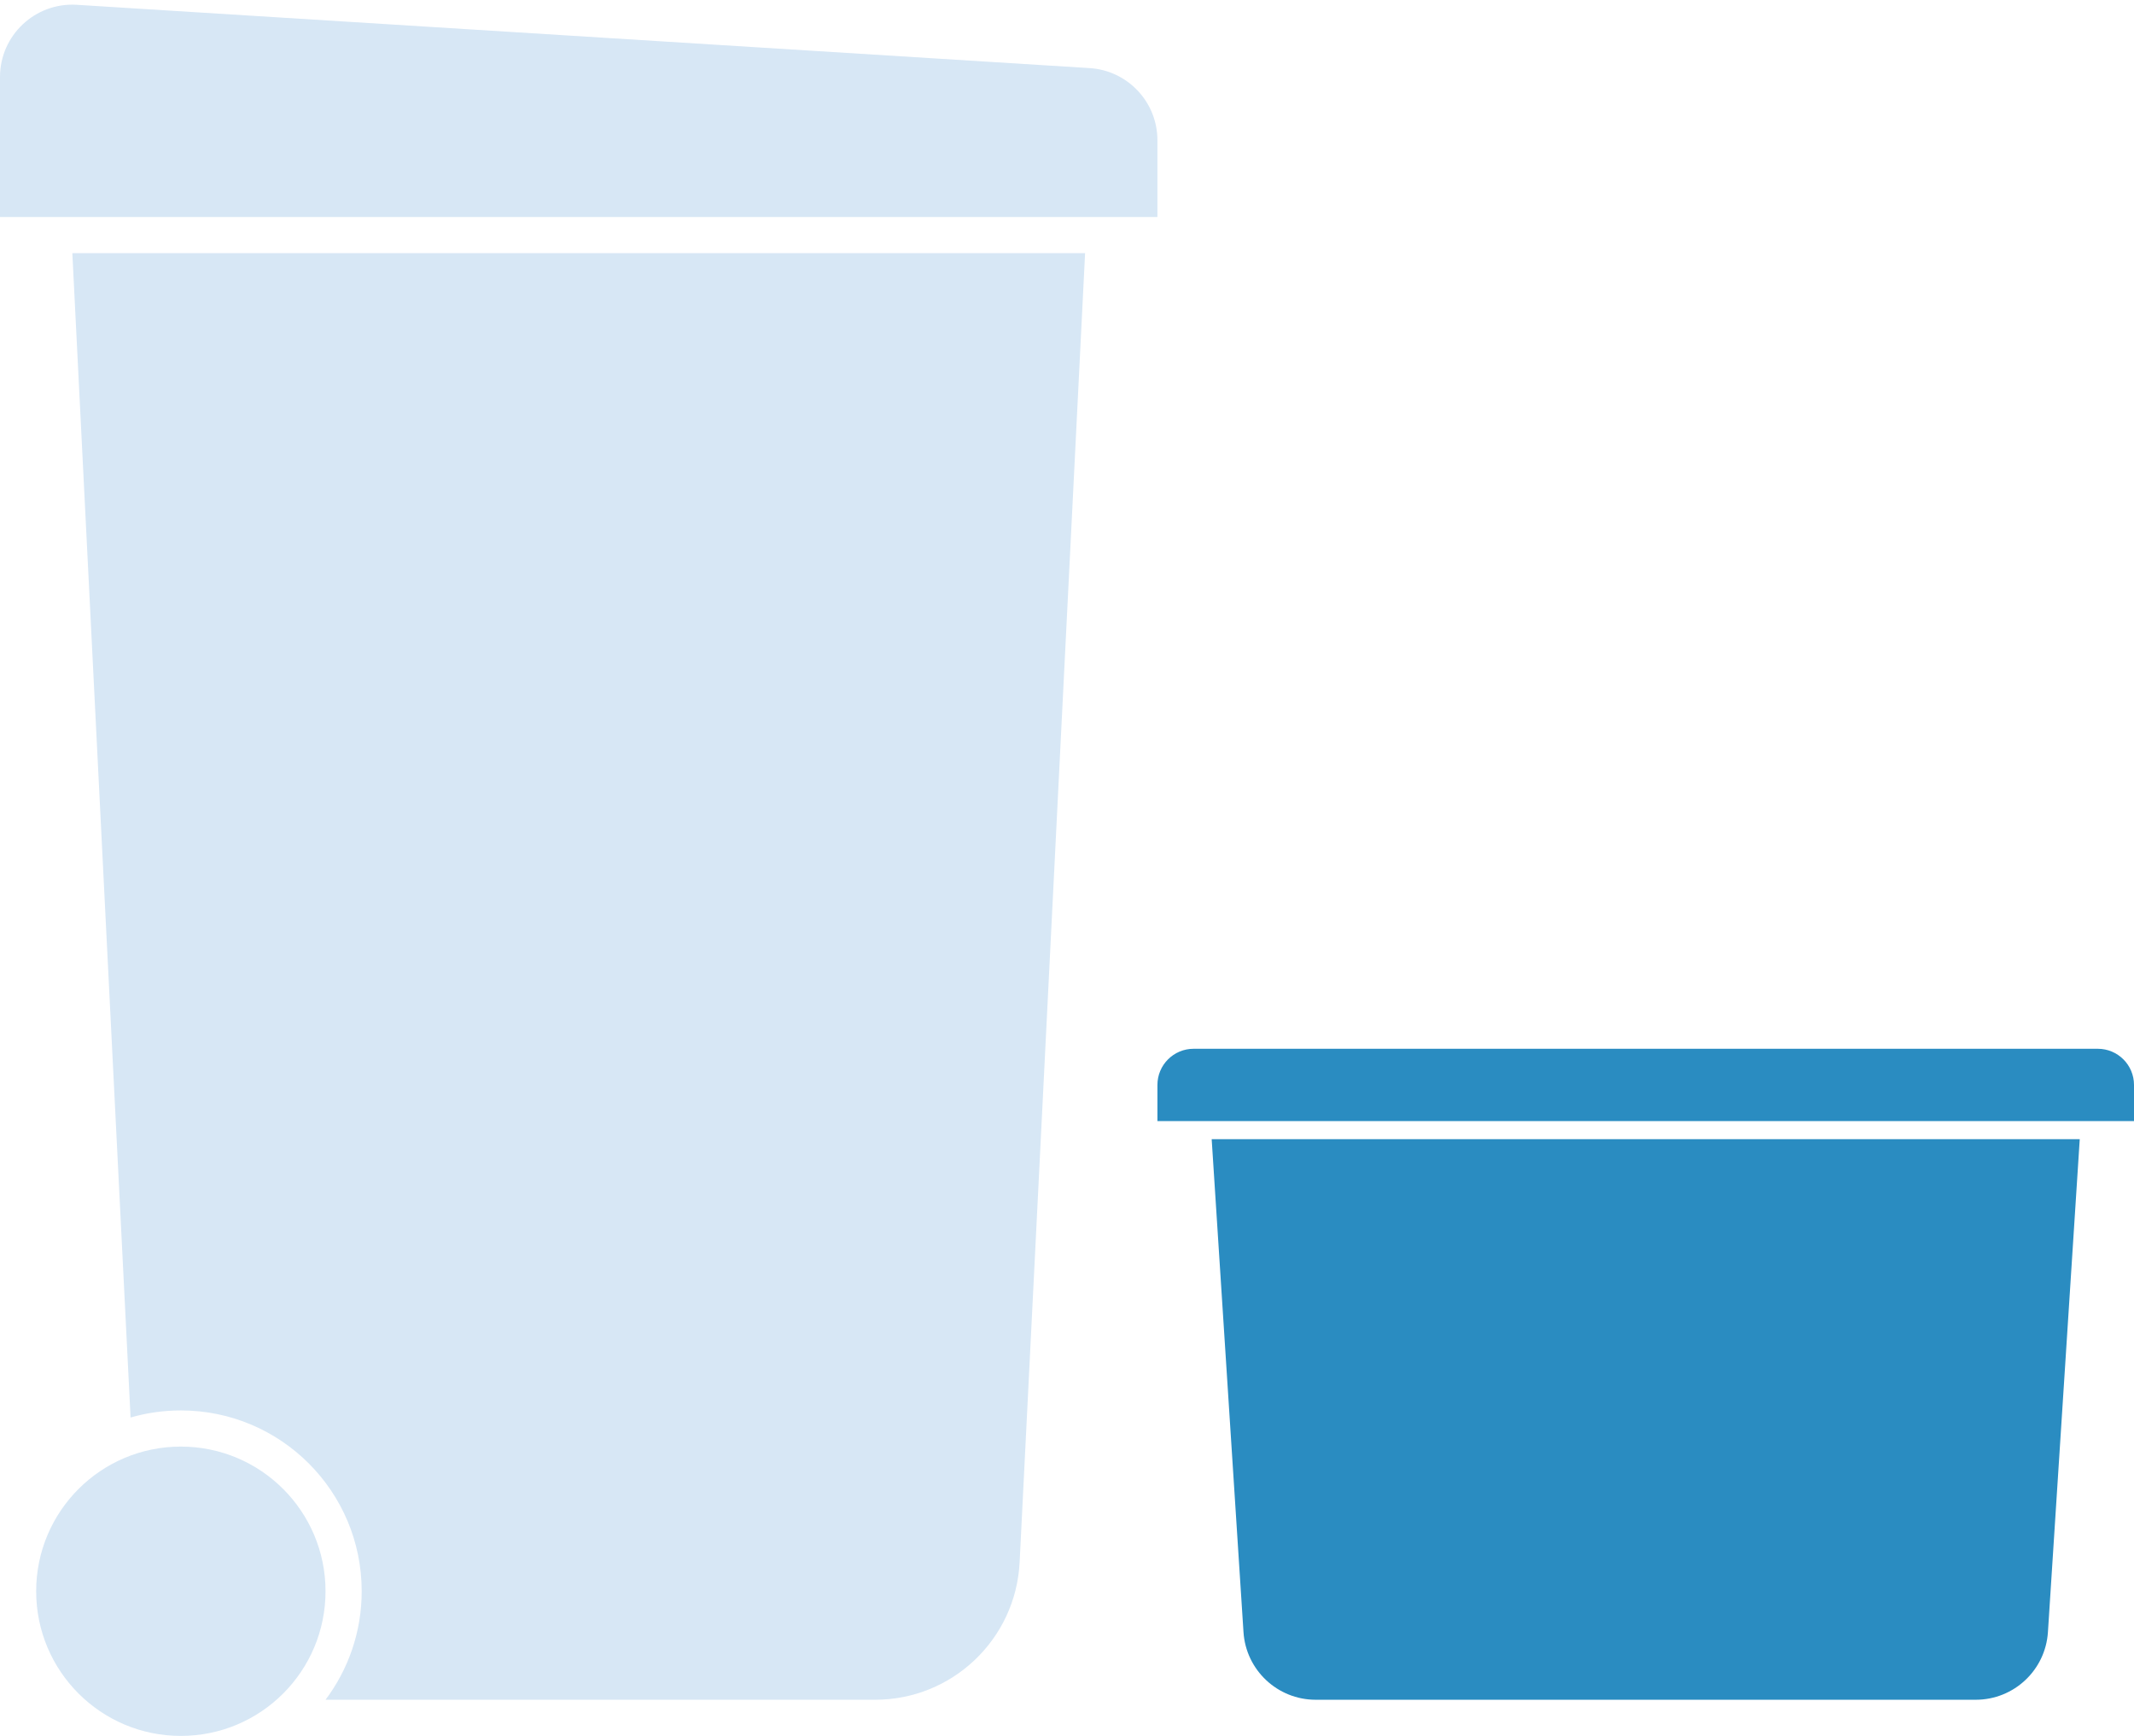
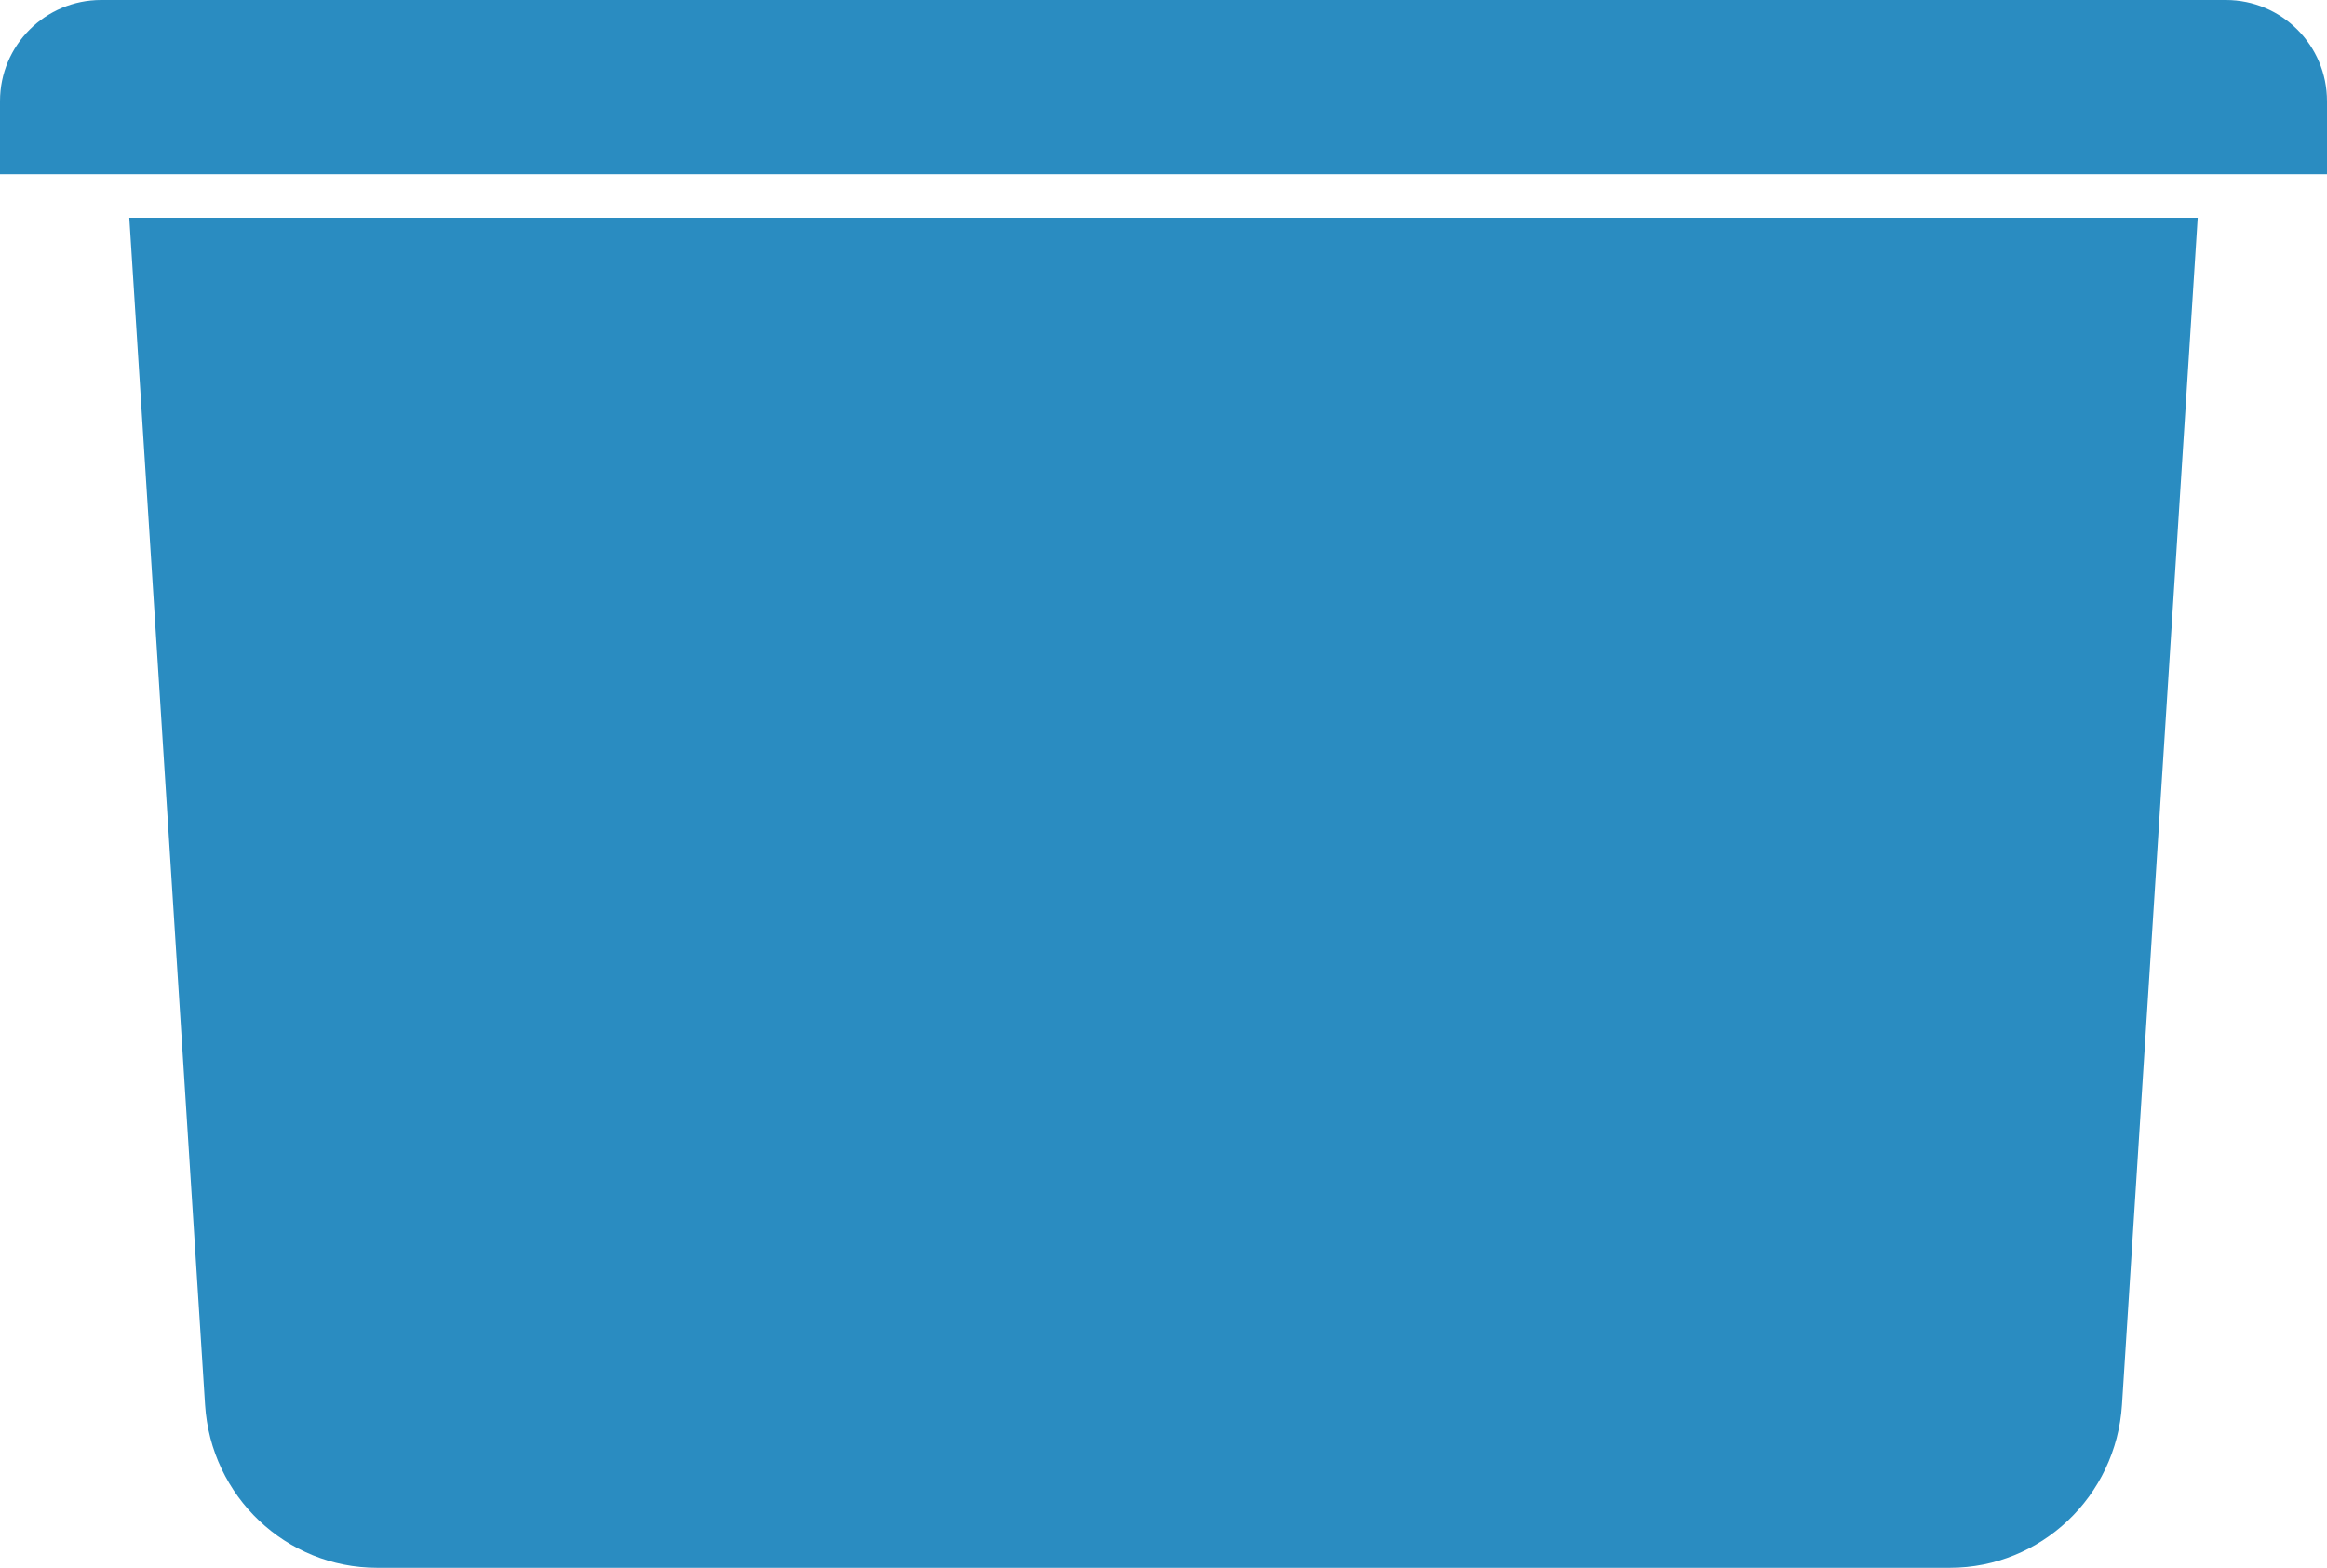
- <svg xmlns="http://www.w3.org/2000/svg" viewBox="0 0 118 96" fill="none">
-   <path d="M0 4.258C0 1.951 1.947 0.122 4.25 0.266L60.249 3.766C62.358 3.897 64 5.646 64 7.758V12H0V4.258Z" fill="#d7e7f5" />
-   <path d="M60 14H4L7.22 78.392C8.102 78.137 9.035 78 10 78C15.523 78 20 82.477 20 88C20 90.251 19.256 92.329 18.001 94H48.39C52.653 94 56.167 90.657 56.38 86.4L60 14Z" fill="#d7e7f5" />
-   <circle cx="10" cy="88" r="8" fill="#d7e7f5" />
-   <path className="body" fillRule="evenodd" clipRule="evenodd" d="M115 63H67L68.759 90.257C68.894 92.362 70.641 94 72.75 94H109.25C111.359 94 113.106 92.362 113.241 90.257L115 63ZM87 67C85.895 67 85 67.895 85 69C85 70.105 85.895 71 87 71H95C96.105 71 97 70.105 97 69C97 67.895 96.105 67 95 67H87Z" fill="#2A8CC1" />
-   <path className="lid" d="M64 60C64 58.895 64.895 58 66 58H116C117.105 58 118 58.895 118 60V62H64V60Z" fill="#2A8CC1" />
+ <svg xmlns="http://www.w3.org/2000/svg" viewBox="0 0 46 31" fill="none">
+   <path className="body" fillRule="evenodd" clipRule="evenodd" d="M43.444 4.306H2.556L4.054 27.777C4.169 29.59 5.657 31 7.454 31H38.546C40.343 31 41.831 29.59 41.947 27.777L43.444 4.306ZM19.593 7.75C18.652 7.75 17.889 8.521 17.889 9.472C17.889 10.423 18.652 11.194 19.593 11.194H26.407C27.348 11.194 28.111 10.423 28.111 9.472C28.111 8.521 27.348 7.75 26.407 7.75H19.593Z" fill="#2A8CC1" />
+   <path className="lid" d="M0 2C0 0.895 0.895 0 2 0H44C45.105 0 46 0.895 46 2V3.444H0V2Z" fill="#2A8CC1" />
</svg>
